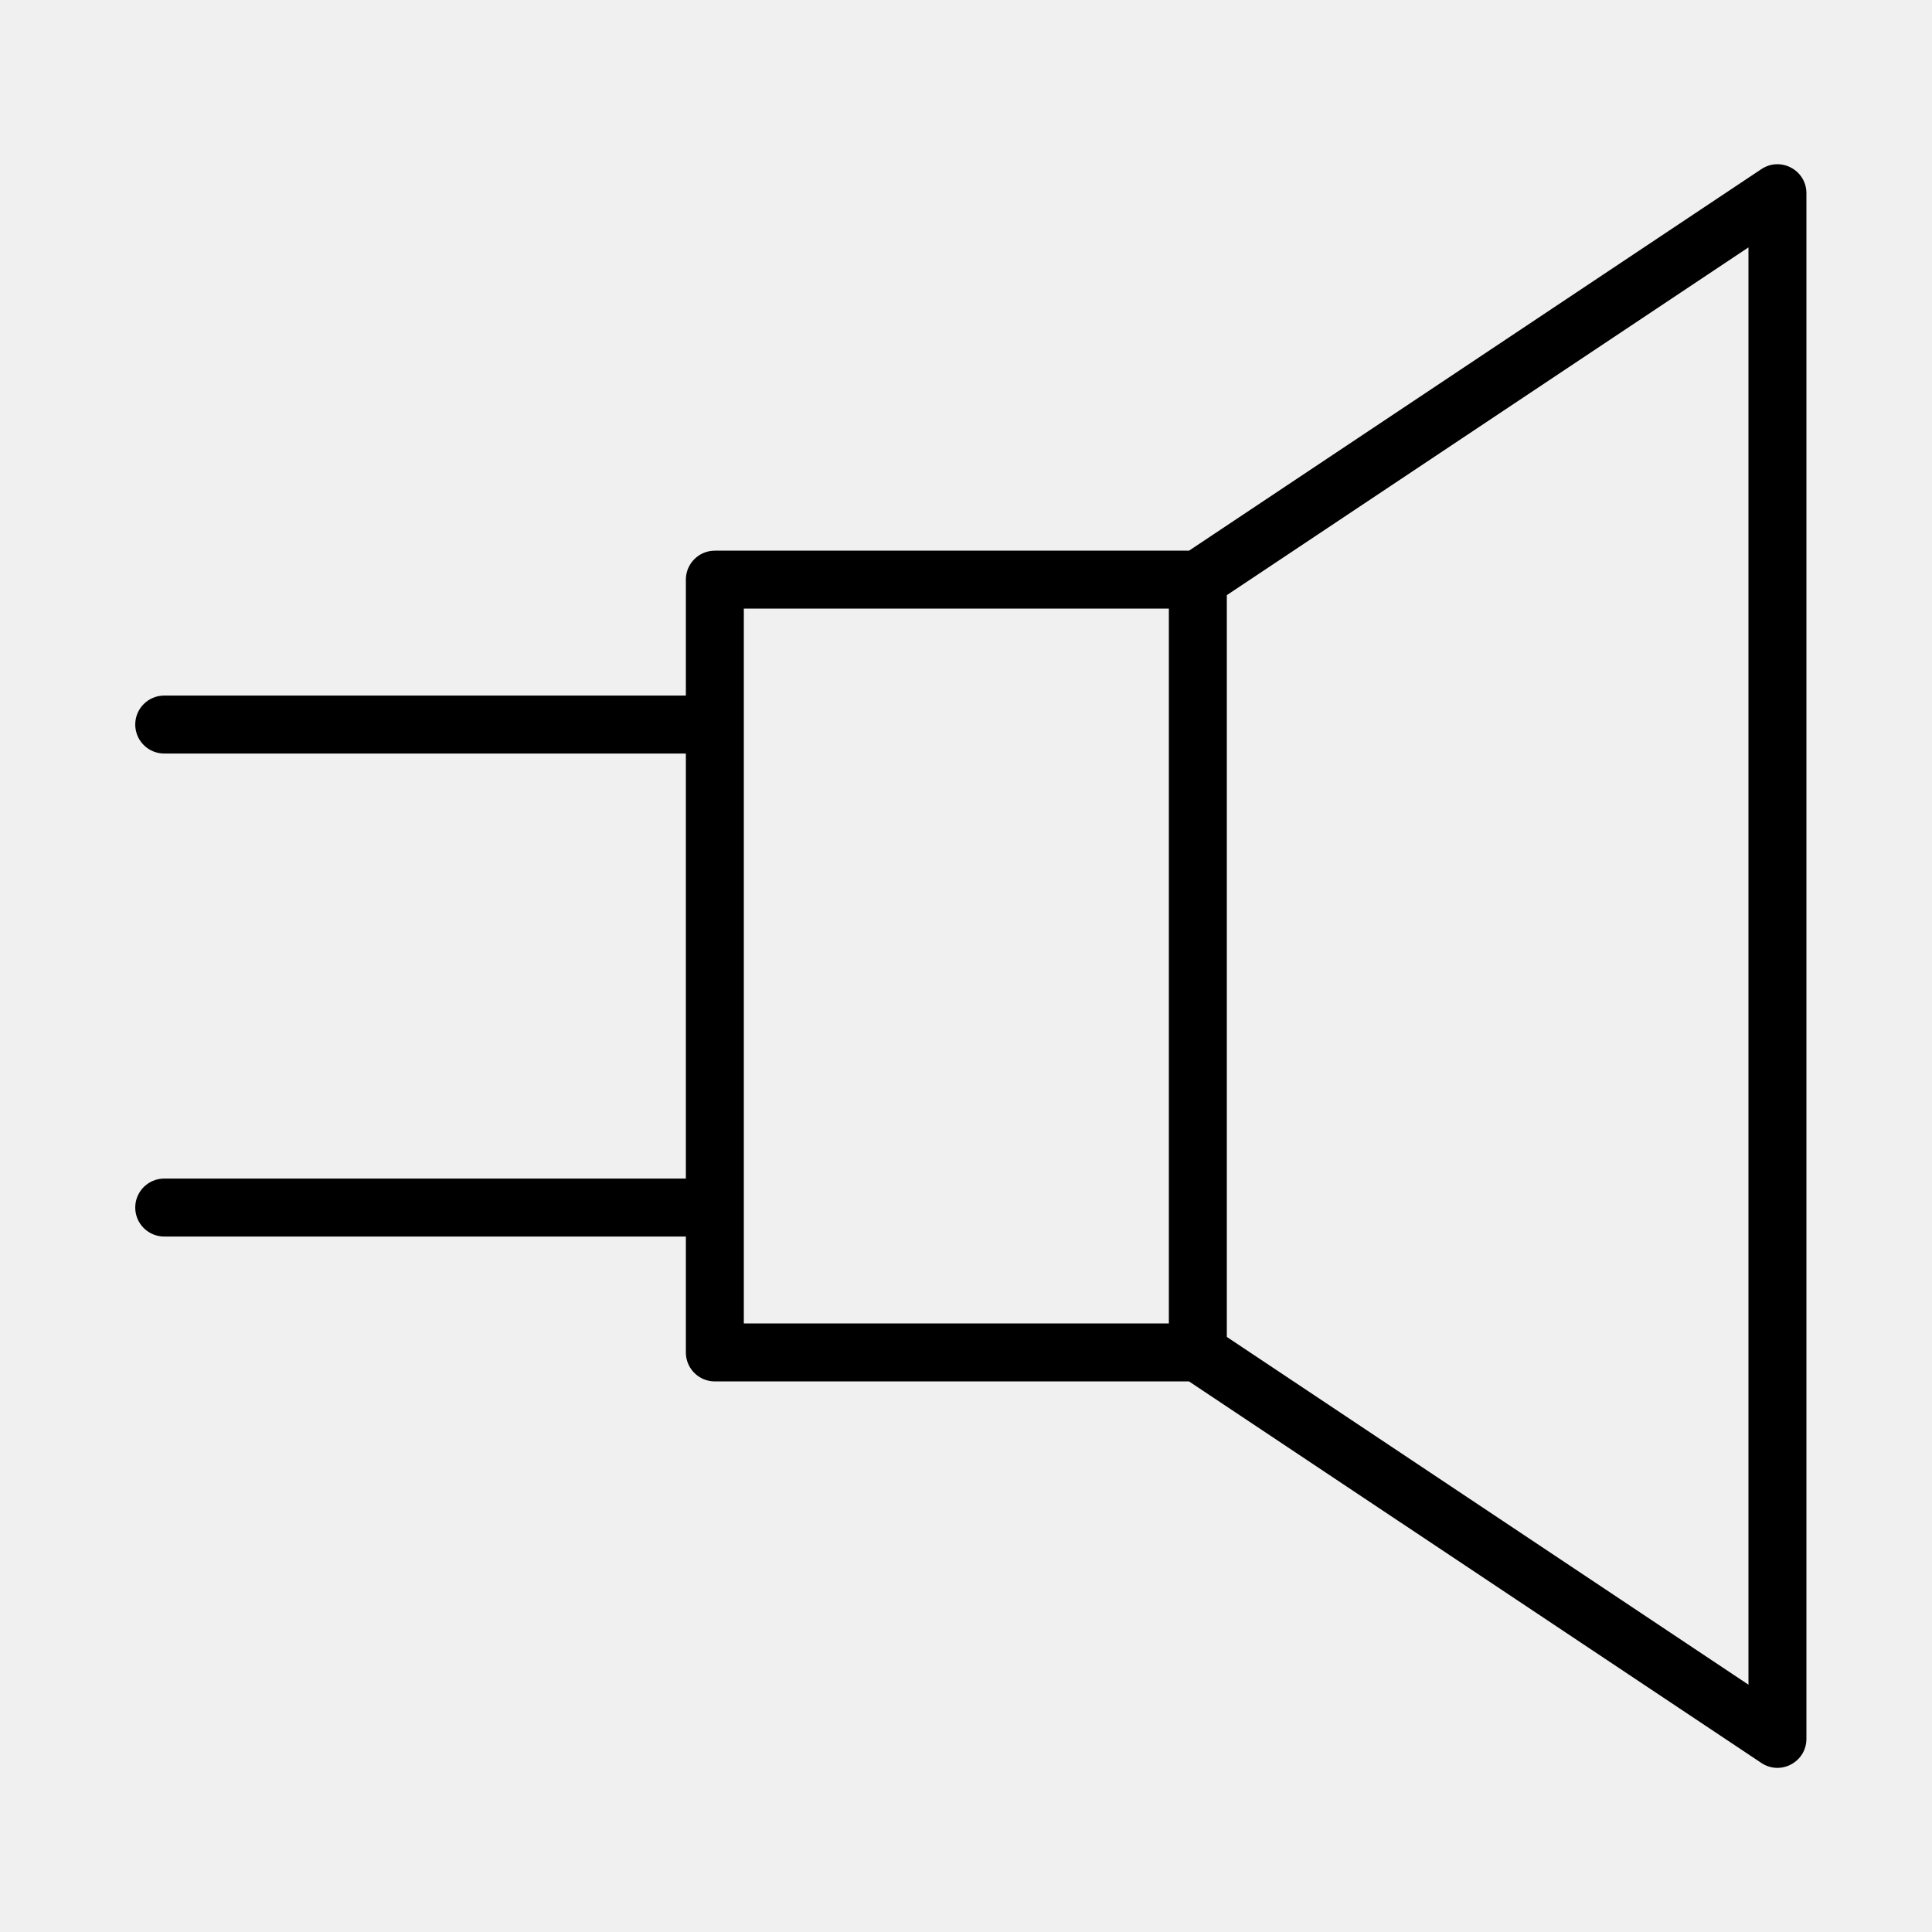
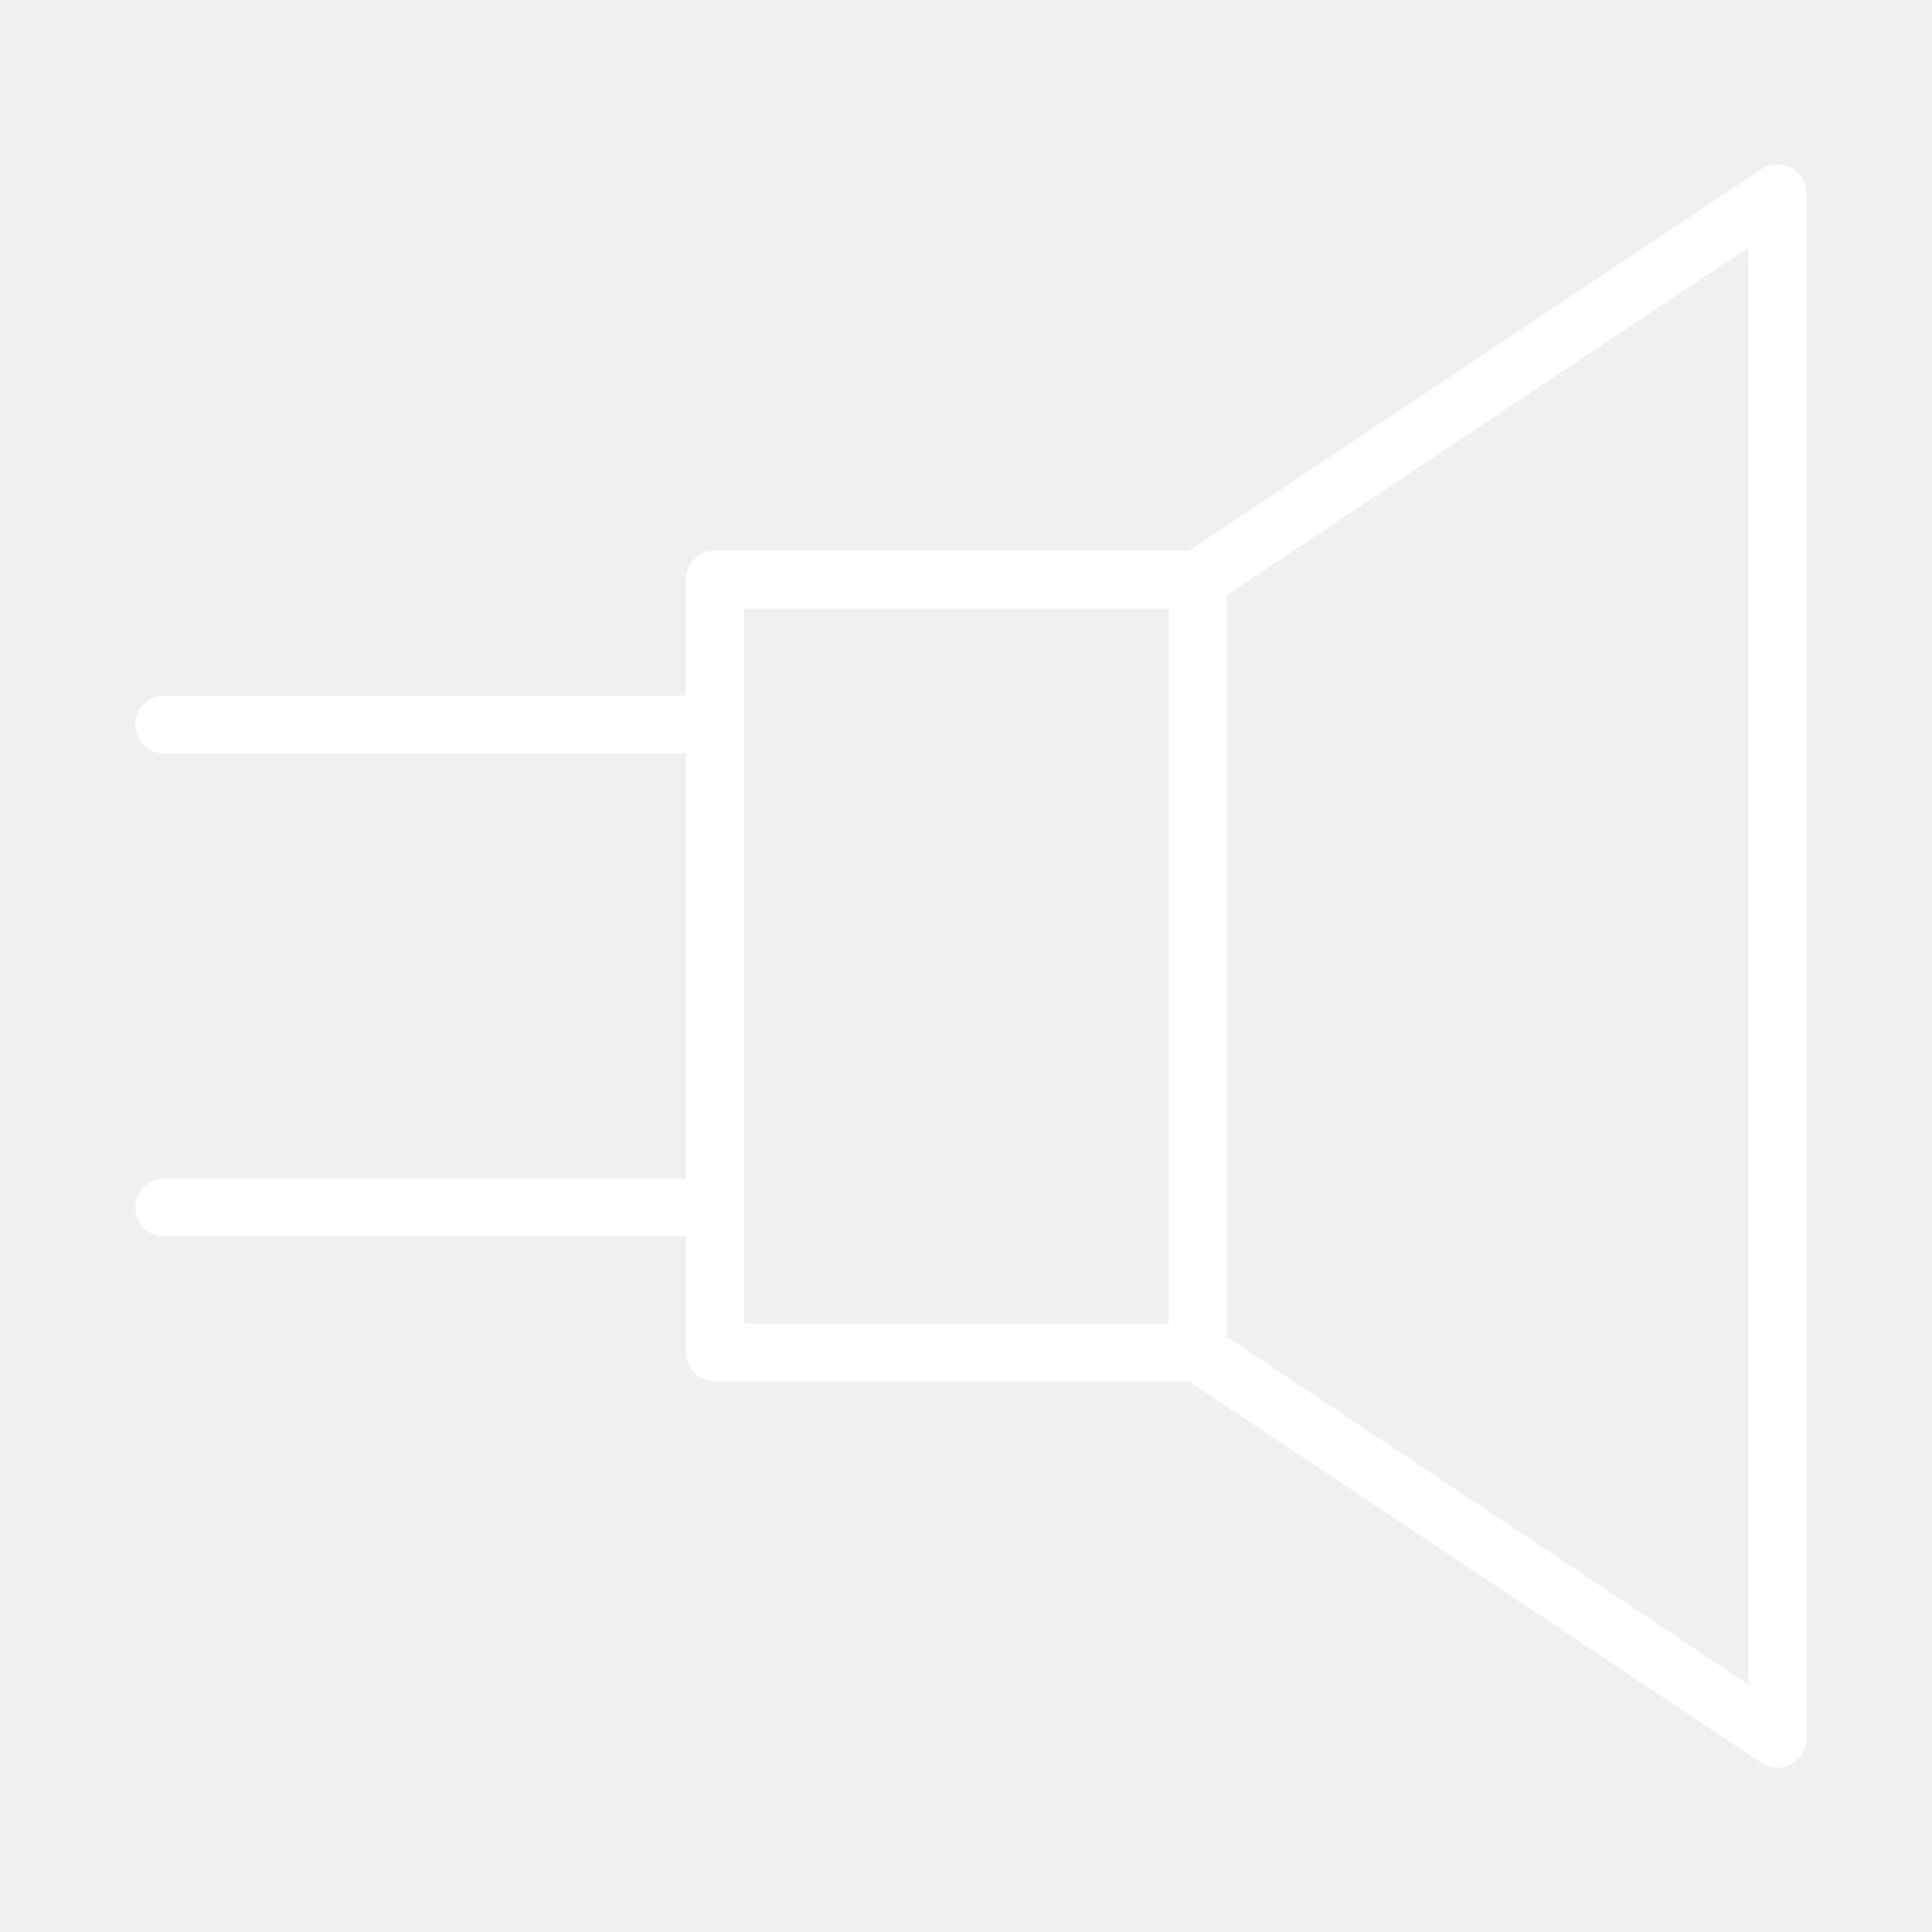
<svg xmlns="http://www.w3.org/2000/svg" width="200" height="200" viewBox="0 0 200 200">
-   <path fill="#000" fill-rule="evenodd" d="M187 20.005v160c0 2.396-2.67 3.825-4.664 2.496l-59.245-39.496H74a3 3 0 01-2.995-2.824l-.005-.176v-12H17a3 3 0 110-6h54v-44H17a3 3 0 010-6h54v-12a3 3 0 013-3h49.09l59.246-39.496c1.994-1.33 4.664.1 4.664 2.496zm-6 5.605l-54 36v76.789l54 36V25.61zm-60 37.395H77v74h44v-74z" />
+   <path fill="#FFF" fill-rule="evenodd" d="M187 20.005v160c0 2.396-2.67 3.825-4.664 2.496l-59.245-39.496H74a3 3 0 01-2.995-2.824l-.005-.176v-12H17a3 3 0 110-6h54v-44H17a3 3 0 010-6h54v-12a3 3 0 013-3h49.09l59.246-39.496c1.994-1.33 4.664.1 4.664 2.496zm-6 5.605l-54 36v76.789l54 36V25.61zm-60 37.395H77v74h44v-74z" />
</svg>
